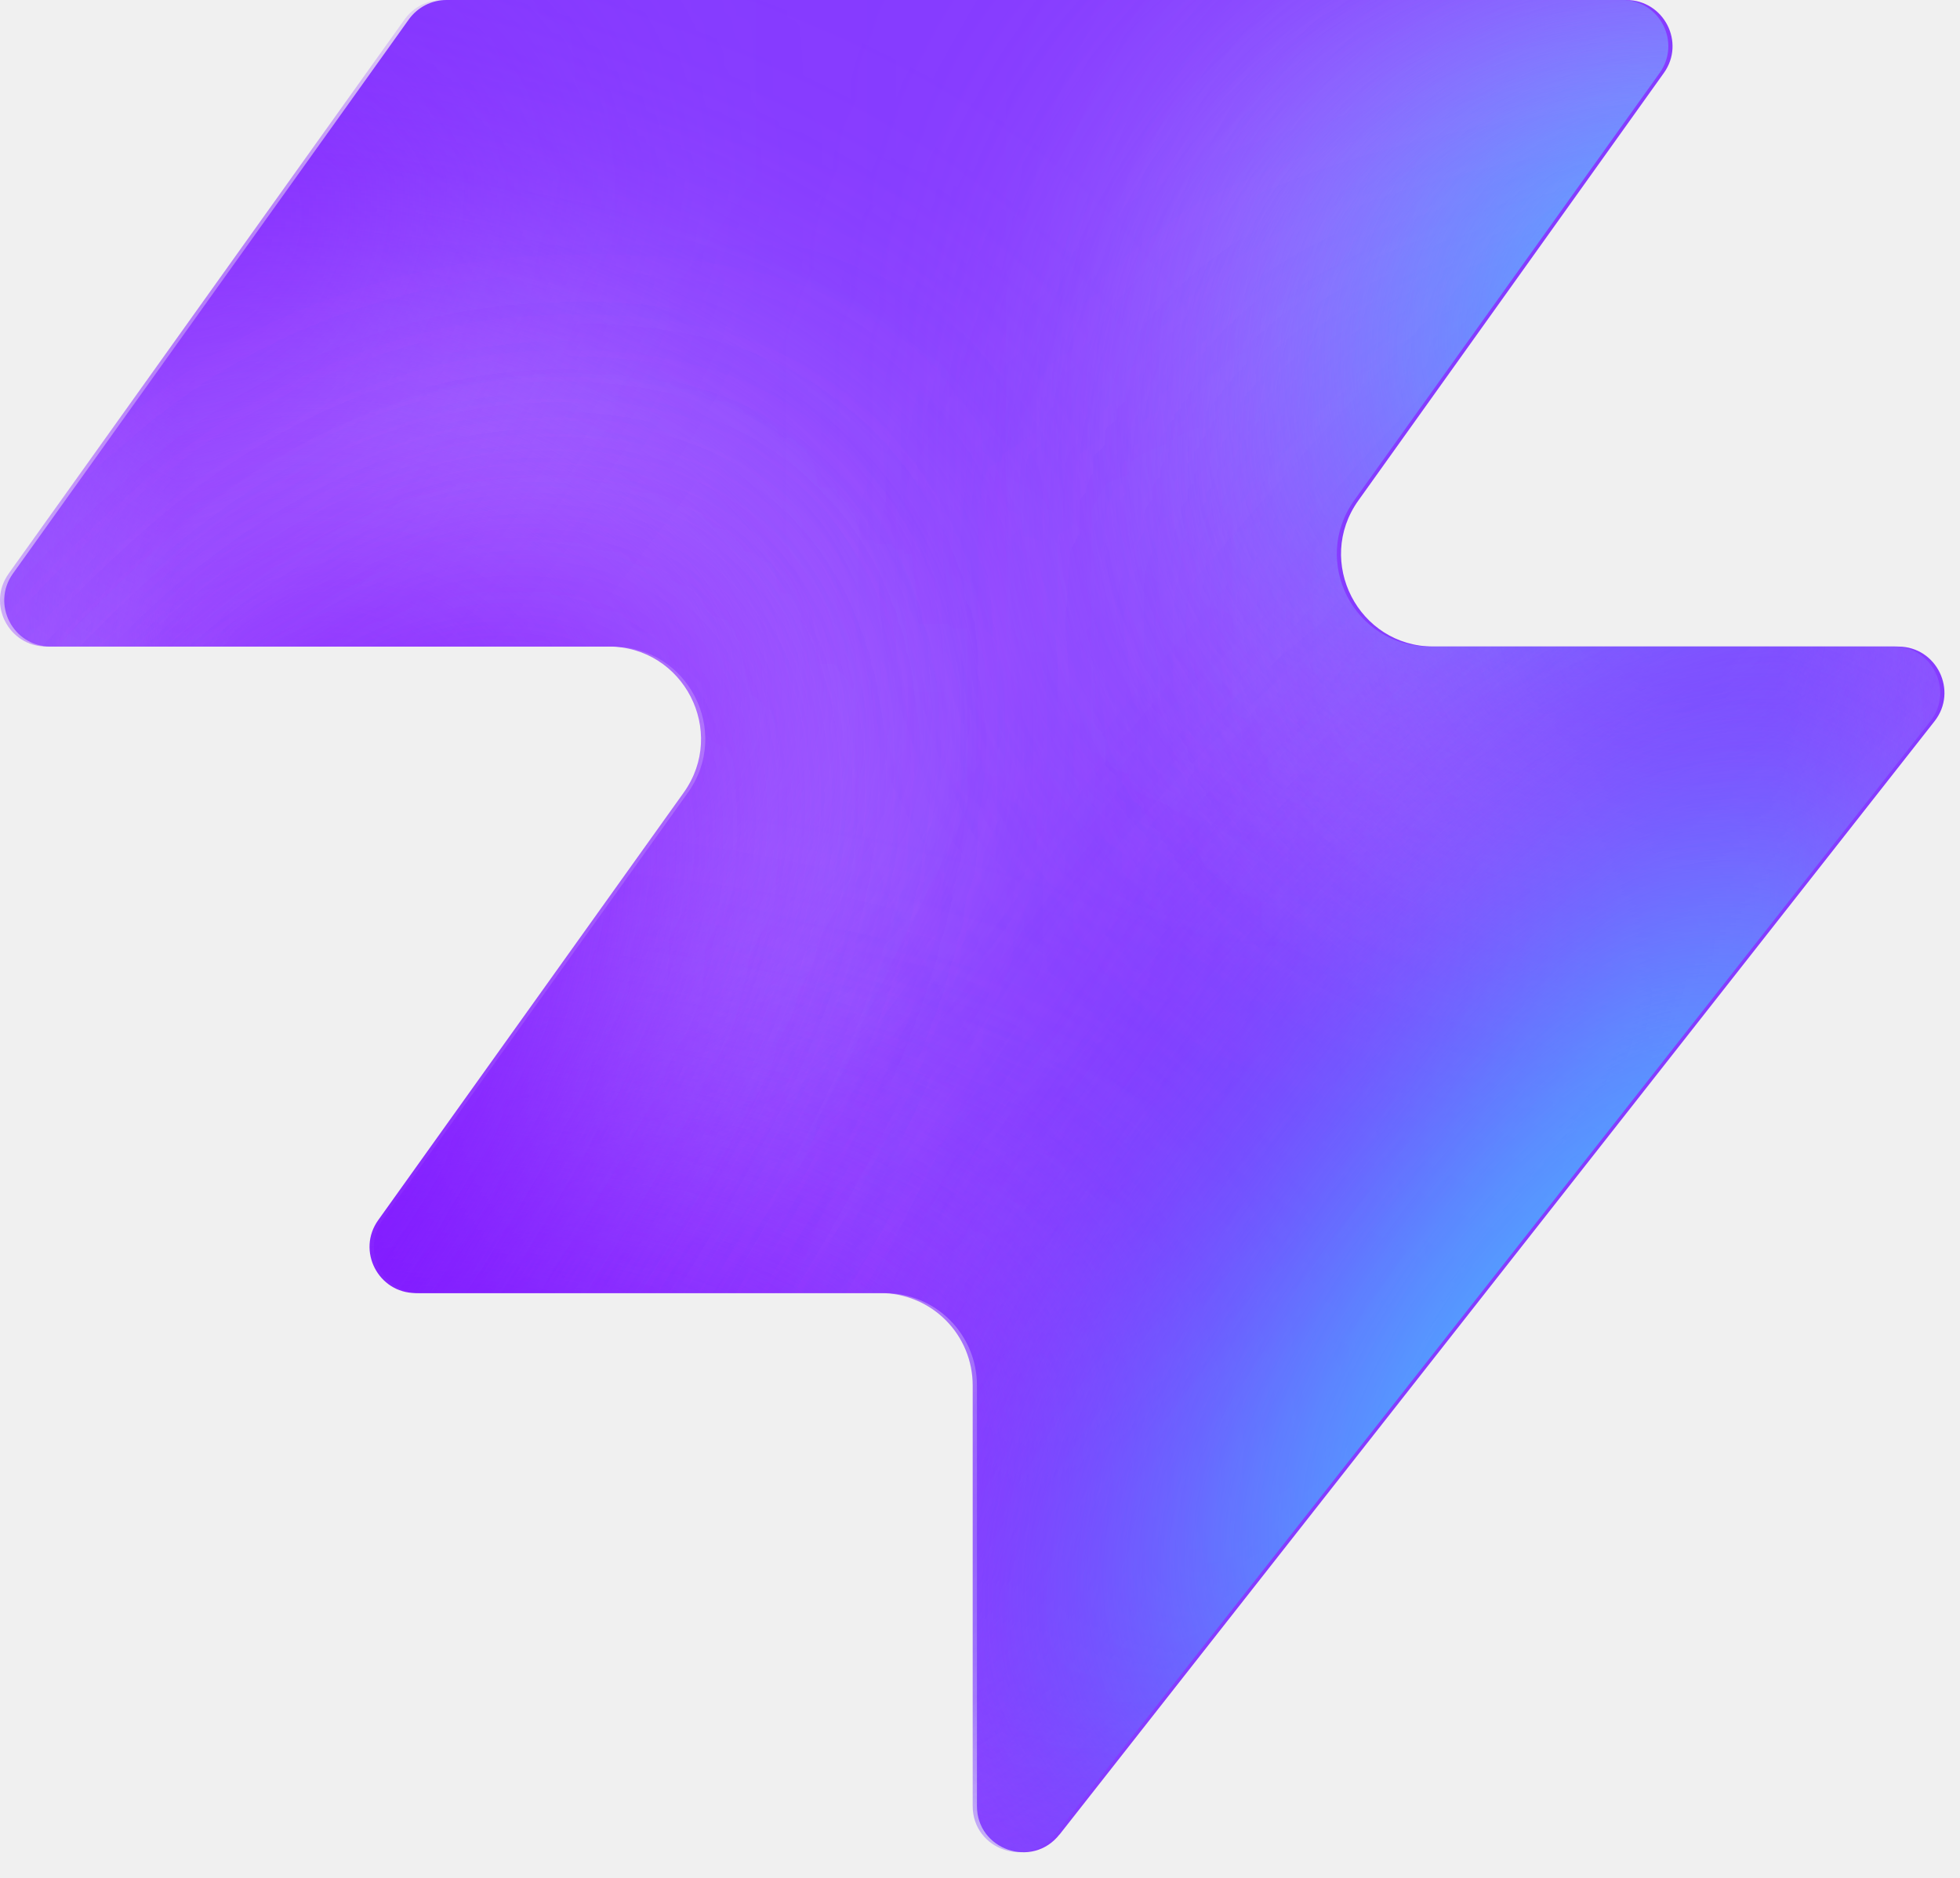
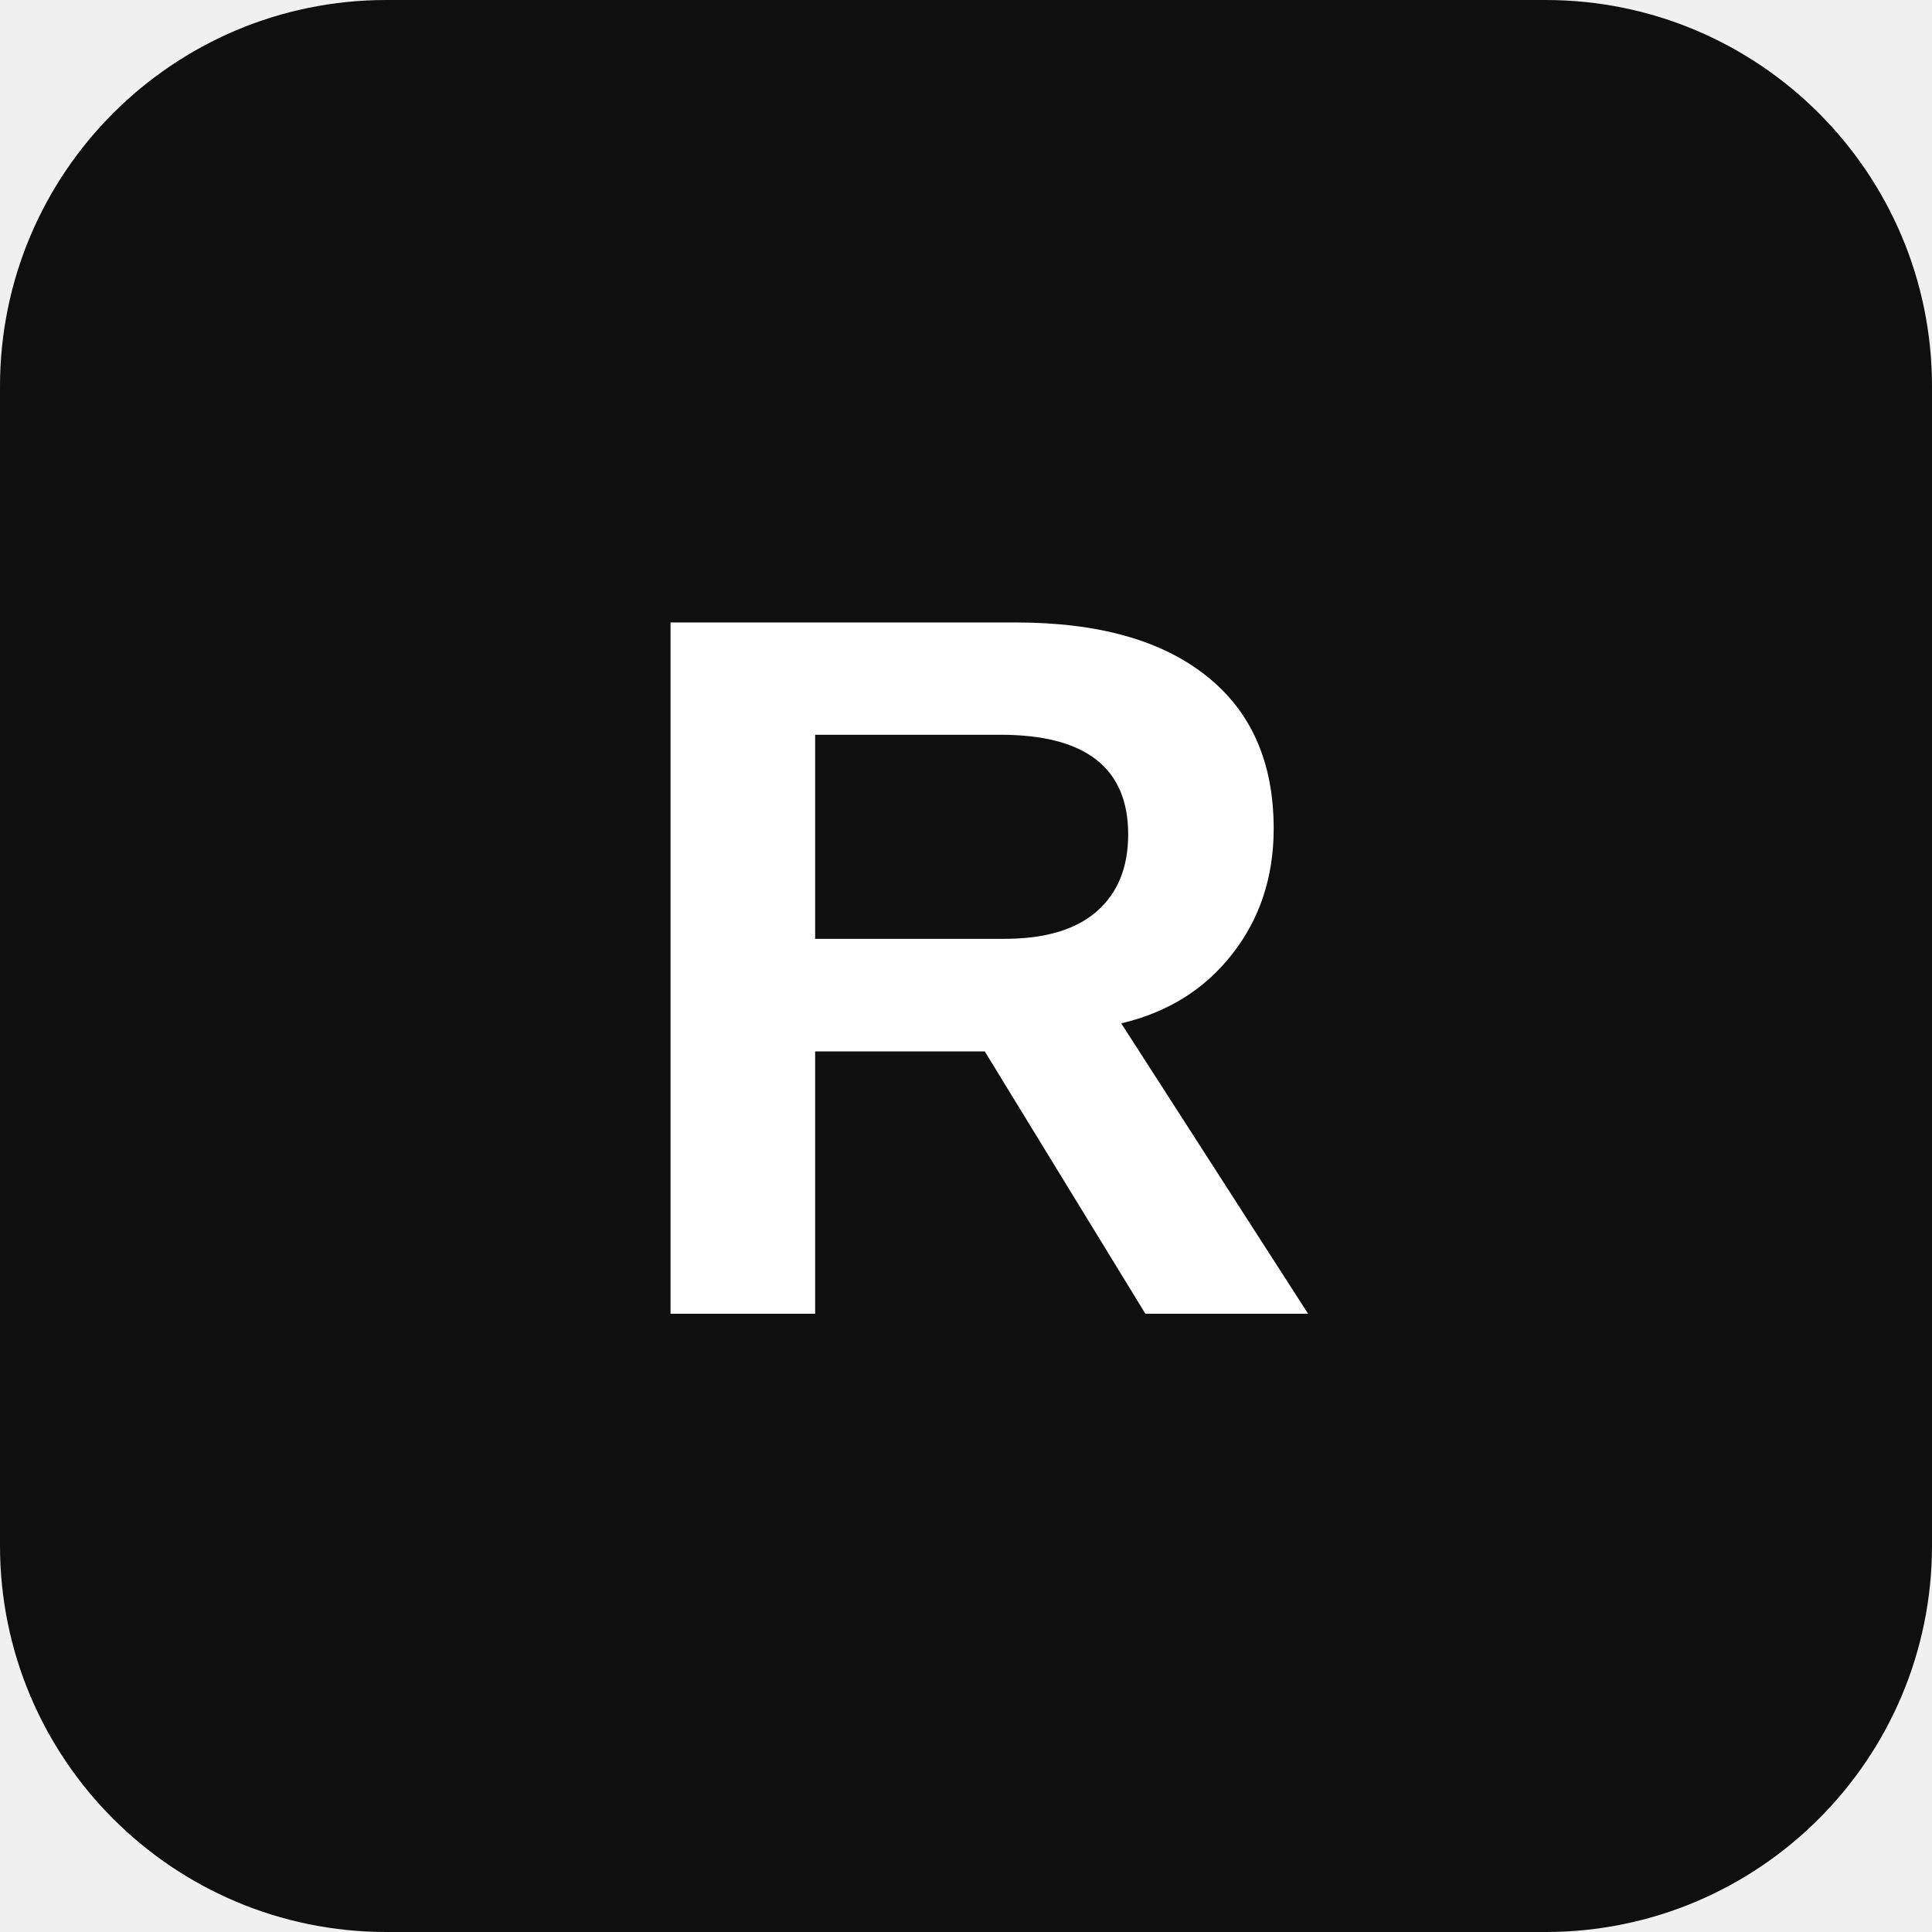
- <svg xmlns="http://www.w3.org/2000/svg" width="48" height="46" fill="none" viewBox="0 0 48 46">
-   <path fill="#863bff" d="M25.946 44.938c-.664.845-2.021.375-2.021-.698V33.937a2.26 2.26 0 0 0-2.262-2.262H10.287c-.92 0-1.456-1.04-.92-1.788l7.48-10.471c1.07-1.497 0-3.578-1.842-3.578H1.237c-.92 0-1.456-1.04-.92-1.788L10.013.474c.214-.297.556-.474.92-.474h28.894c.92 0 1.456 1.04.92 1.788l-7.48 10.471c-1.07 1.498 0 3.579 1.842 3.579h11.377c.943 0 1.473 1.088.89 1.83L25.947 44.94z" style="fill:#863bff;fill:color(display-p3 .525 .23 1);fill-opacity:1" />
-   <mask id="a" width="48" height="46" x="0" y="0" maskUnits="userSpaceOnUse" style="mask-type:alpha">
-     <path fill="#000" d="M25.842 44.938c-.664.844-2.021.375-2.021-.698V33.937a2.26 2.26 0 0 0-2.262-2.262H10.183c-.92 0-1.456-1.04-.92-1.788l7.48-10.471c1.07-1.498 0-3.579-1.842-3.579H1.133c-.92 0-1.456-1.04-.92-1.787L9.91.473c.214-.297.556-.474.92-.474h28.894c.92 0 1.456 1.04.92 1.788l-7.48 10.471c-1.07 1.498 0 3.578 1.842 3.578h11.377c.943 0 1.473 1.088.89 1.832L25.843 44.94z" style="fill:#000;fill-opacity:1" />
-   </mask>
-   <g mask="url(#a)">
-     <g filter="url(#b)">
-       <ellipse cx="5.508" cy="14.704" fill="#ede6ff" rx="5.508" ry="14.704" style="fill:#ede6ff;fill:color(display-p3 .927 .903 1);fill-opacity:1" transform="matrix(.00324 1 1 -.00324 -4.47 31.516)" />
-     </g>
-     <g filter="url(#c)">
-       <ellipse cx="10.399" cy="29.851" fill="#ede6ff" rx="10.399" ry="29.851" style="fill:#ede6ff;fill:color(display-p3 .927 .903 1);fill-opacity:1" transform="matrix(.00324 1 1 -.00324 -39.328 7.883)" />
-     </g>
-     <g filter="url(#d)">
-       <ellipse cx="5.508" cy="30.487" fill="#7e14ff" rx="5.508" ry="30.487" style="fill:#7e14ff;fill:color(display-p3 .492 .077 1);fill-opacity:1" transform="rotate(89.814 -25.913 -14.639)scale(1 -1)" />
-     </g>
-     <g filter="url(#e)">
-       <ellipse cx="5.508" cy="30.599" fill="#7e14ff" rx="5.508" ry="30.599" style="fill:#7e14ff;fill:color(display-p3 .492 .077 1);fill-opacity:1" transform="rotate(89.814 -32.644 -3.334)scale(1 -1)" />
-     </g>
-     <g filter="url(#f)">
-       <ellipse cx="5.508" cy="30.599" fill="#7e14ff" rx="5.508" ry="30.599" style="fill:#7e14ff;fill:color(display-p3 .492 .077 1);fill-opacity:1" transform="matrix(.00324 1 1 -.00324 -34.34 30.47)" />
-     </g>
-     <g filter="url(#g)">
-       <ellipse cx="14.072" cy="22.078" fill="#ede6ff" rx="14.072" ry="22.078" style="fill:#ede6ff;fill:color(display-p3 .927 .903 1);fill-opacity:1" transform="rotate(93.35 24.506 48.493)scale(-1 1)" />
-     </g>
-     <g filter="url(#h)">
-       <ellipse cx="3.47" cy="21.501" fill="#7e14ff" rx="3.47" ry="21.501" style="fill:#7e14ff;fill:color(display-p3 .492 .077 1);fill-opacity:1" transform="rotate(89.009 28.708 47.59)scale(-1 1)" />
-     </g>
-     <g filter="url(#i)">
-       <ellipse cx="3.47" cy="21.501" fill="#7e14ff" rx="3.47" ry="21.501" style="fill:#7e14ff;fill:color(display-p3 .492 .077 1);fill-opacity:1" transform="rotate(89.009 28.708 47.59)scale(-1 1)" />
-     </g>
-     <g filter="url(#j)">
-       <ellipse cx=".387" cy="8.972" fill="#7e14ff" rx="4.407" ry="29.108" style="fill:#7e14ff;fill:color(display-p3 .492 .077 1);fill-opacity:1" transform="rotate(39.51 .387 8.972)" />
-     </g>
-     <g filter="url(#k)">
-       <ellipse cx="47.523" cy="-6.092" fill="#7e14ff" rx="4.407" ry="29.108" style="fill:#7e14ff;fill:color(display-p3 .492 .077 1);fill-opacity:1" transform="rotate(37.892 47.523 -6.092)" />
-     </g>
-     <g filter="url(#l)">
-       <ellipse cx="41.412" cy="6.333" fill="#47bfff" rx="5.971" ry="9.665" style="fill:#47bfff;fill:color(display-p3 .28 .748 1);fill-opacity:1" transform="rotate(37.892 41.412 6.333)" />
-     </g>
-     <g filter="url(#m)">
-       <ellipse cx="-1.879" cy="38.332" fill="#7e14ff" rx="4.407" ry="29.108" style="fill:#7e14ff;fill:color(display-p3 .492 .077 1);fill-opacity:1" transform="rotate(37.892 -1.88 38.332)" />
-     </g>
-     <g filter="url(#n)">
-       <ellipse cx="-1.879" cy="38.332" fill="#7e14ff" rx="4.407" ry="29.108" style="fill:#7e14ff;fill:color(display-p3 .492 .077 1);fill-opacity:1" transform="rotate(37.892 -1.88 38.332)" />
-     </g>
-     <g filter="url(#o)">
-       <ellipse cx="35.651" cy="29.907" fill="#7e14ff" rx="4.407" ry="29.108" style="fill:#7e14ff;fill:color(display-p3 .492 .077 1);fill-opacity:1" transform="rotate(37.892 35.651 29.907)" />
-     </g>
-     <g filter="url(#p)">
-       <ellipse cx="38.418" cy="32.4" fill="#47bfff" rx="5.971" ry="15.297" style="fill:#47bfff;fill:color(display-p3 .28 .748 1);fill-opacity:1" transform="rotate(37.892 38.418 32.4)" />
-     </g>
-   </g>
-   <defs>
-     <filter id="b" width="60.045" height="41.654" x="-19.77" y="16.149" color-interpolation-filters="sRGB" filterUnits="userSpaceOnUse">
-       <feFlood flood-opacity="0" result="BackgroundImageFix" />
-       <feBlend in="SourceGraphic" in2="BackgroundImageFix" result="shape" />
-       <feGaussianBlur result="effect1_foregroundBlur_2002_17158" stdDeviation="7.659" />
-     </filter>
-     <filter id="c" width="90.34" height="51.437" x="-54.613" y="-7.533" color-interpolation-filters="sRGB" filterUnits="userSpaceOnUse">
-       <feFlood flood-opacity="0" result="BackgroundImageFix" />
-       <feBlend in="SourceGraphic" in2="BackgroundImageFix" result="shape" />
-       <feGaussianBlur result="effect1_foregroundBlur_2002_17158" stdDeviation="7.659" />
-     </filter>
-     <filter id="d" width="79.355" height="29.4" x="-49.64" y="2.03" color-interpolation-filters="sRGB" filterUnits="userSpaceOnUse">
-       <feFlood flood-opacity="0" result="BackgroundImageFix" />
-       <feBlend in="SourceGraphic" in2="BackgroundImageFix" result="shape" />
-       <feGaussianBlur result="effect1_foregroundBlur_2002_17158" stdDeviation="4.596" />
-     </filter>
-     <filter id="e" width="79.579" height="29.4" x="-45.045" y="20.029" color-interpolation-filters="sRGB" filterUnits="userSpaceOnUse">
-       <feFlood flood-opacity="0" result="BackgroundImageFix" />
-       <feBlend in="SourceGraphic" in2="BackgroundImageFix" result="shape" />
-       <feGaussianBlur result="effect1_foregroundBlur_2002_17158" stdDeviation="4.596" />
-     </filter>
-     <filter id="f" width="79.579" height="29.4" x="-43.513" y="21.178" color-interpolation-filters="sRGB" filterUnits="userSpaceOnUse">
-       <feFlood flood-opacity="0" result="BackgroundImageFix" />
-       <feBlend in="SourceGraphic" in2="BackgroundImageFix" result="shape" />
-       <feGaussianBlur result="effect1_foregroundBlur_2002_17158" stdDeviation="4.596" />
-     </filter>
-     <filter id="g" width="74.749" height="58.852" x="15.756" y="-17.901" color-interpolation-filters="sRGB" filterUnits="userSpaceOnUse">
-       <feFlood flood-opacity="0" result="BackgroundImageFix" />
-       <feBlend in="SourceGraphic" in2="BackgroundImageFix" result="shape" />
-       <feGaussianBlur result="effect1_foregroundBlur_2002_17158" stdDeviation="7.659" />
-     </filter>
-     <filter id="h" width="61.377" height="25.362" x="23.548" y="2.284" color-interpolation-filters="sRGB" filterUnits="userSpaceOnUse">
-       <feFlood flood-opacity="0" result="BackgroundImageFix" />
-       <feBlend in="SourceGraphic" in2="BackgroundImageFix" result="shape" />
-       <feGaussianBlur result="effect1_foregroundBlur_2002_17158" stdDeviation="4.596" />
-     </filter>
-     <filter id="i" width="61.377" height="25.362" x="23.548" y="2.284" color-interpolation-filters="sRGB" filterUnits="userSpaceOnUse">
-       <feFlood flood-opacity="0" result="BackgroundImageFix" />
-       <feBlend in="SourceGraphic" in2="BackgroundImageFix" result="shape" />
-       <feGaussianBlur result="effect1_foregroundBlur_2002_17158" stdDeviation="4.596" />
-     </filter>
-     <filter id="j" width="56.045" height="63.649" x="-27.636" y="-22.853" color-interpolation-filters="sRGB" filterUnits="userSpaceOnUse">
-       <feFlood flood-opacity="0" result="BackgroundImageFix" />
-       <feBlend in="SourceGraphic" in2="BackgroundImageFix" result="shape" />
-       <feGaussianBlur result="effect1_foregroundBlur_2002_17158" stdDeviation="4.596" />
-     </filter>
-     <filter id="k" width="54.814" height="64.646" x="20.116" y="-38.415" color-interpolation-filters="sRGB" filterUnits="userSpaceOnUse">
-       <feFlood flood-opacity="0" result="BackgroundImageFix" />
-       <feBlend in="SourceGraphic" in2="BackgroundImageFix" result="shape" />
-       <feGaussianBlur result="effect1_foregroundBlur_2002_17158" stdDeviation="4.596" />
-     </filter>
-     <filter id="l" width="33.541" height="35.313" x="24.641" y="-11.323" color-interpolation-filters="sRGB" filterUnits="userSpaceOnUse">
-       <feFlood flood-opacity="0" result="BackgroundImageFix" />
-       <feBlend in="SourceGraphic" in2="BackgroundImageFix" result="shape" />
-       <feGaussianBlur result="effect1_foregroundBlur_2002_17158" stdDeviation="4.596" />
-     </filter>
-     <filter id="m" width="54.814" height="64.646" x="-29.286" y="6.009" color-interpolation-filters="sRGB" filterUnits="userSpaceOnUse">
-       <feFlood flood-opacity="0" result="BackgroundImageFix" />
-       <feBlend in="SourceGraphic" in2="BackgroundImageFix" result="shape" />
-       <feGaussianBlur result="effect1_foregroundBlur_2002_17158" stdDeviation="4.596" />
-     </filter>
-     <filter id="n" width="54.814" height="64.646" x="-29.286" y="6.009" color-interpolation-filters="sRGB" filterUnits="userSpaceOnUse">
-       <feFlood flood-opacity="0" result="BackgroundImageFix" />
-       <feBlend in="SourceGraphic" in2="BackgroundImageFix" result="shape" />
-       <feGaussianBlur result="effect1_foregroundBlur_2002_17158" stdDeviation="4.596" />
-     </filter>
-     <filter id="o" width="54.814" height="64.646" x="8.244" y="-2.416" color-interpolation-filters="sRGB" filterUnits="userSpaceOnUse">
-       <feFlood flood-opacity="0" result="BackgroundImageFix" />
-       <feBlend in="SourceGraphic" in2="BackgroundImageFix" result="shape" />
-       <feGaussianBlur result="effect1_foregroundBlur_2002_17158" stdDeviation="4.596" />
-     </filter>
-     <filter id="p" width="39.409" height="43.623" x="18.713" y="10.588" color-interpolation-filters="sRGB" filterUnits="userSpaceOnUse">
-       <feFlood flood-opacity="0" result="BackgroundImageFix" />
-       <feBlend in="SourceGraphic" in2="BackgroundImageFix" result="shape" />
-       <feGaussianBlur result="effect1_foregroundBlur_2002_17158" stdDeviation="4.596" />
-     </filter>
-   </defs>
+ <svg xmlns="http://www.w3.org/2000/svg" viewBox="0 0 100 100">
+   <rect width="100" height="100" rx="20" fill="#0f0f0f" />
+   <text x="50" y="68" font-family="Arial" font-size="52" font-weight="700" fill="#ffffff" text-anchor="middle">R</text>
</svg>
